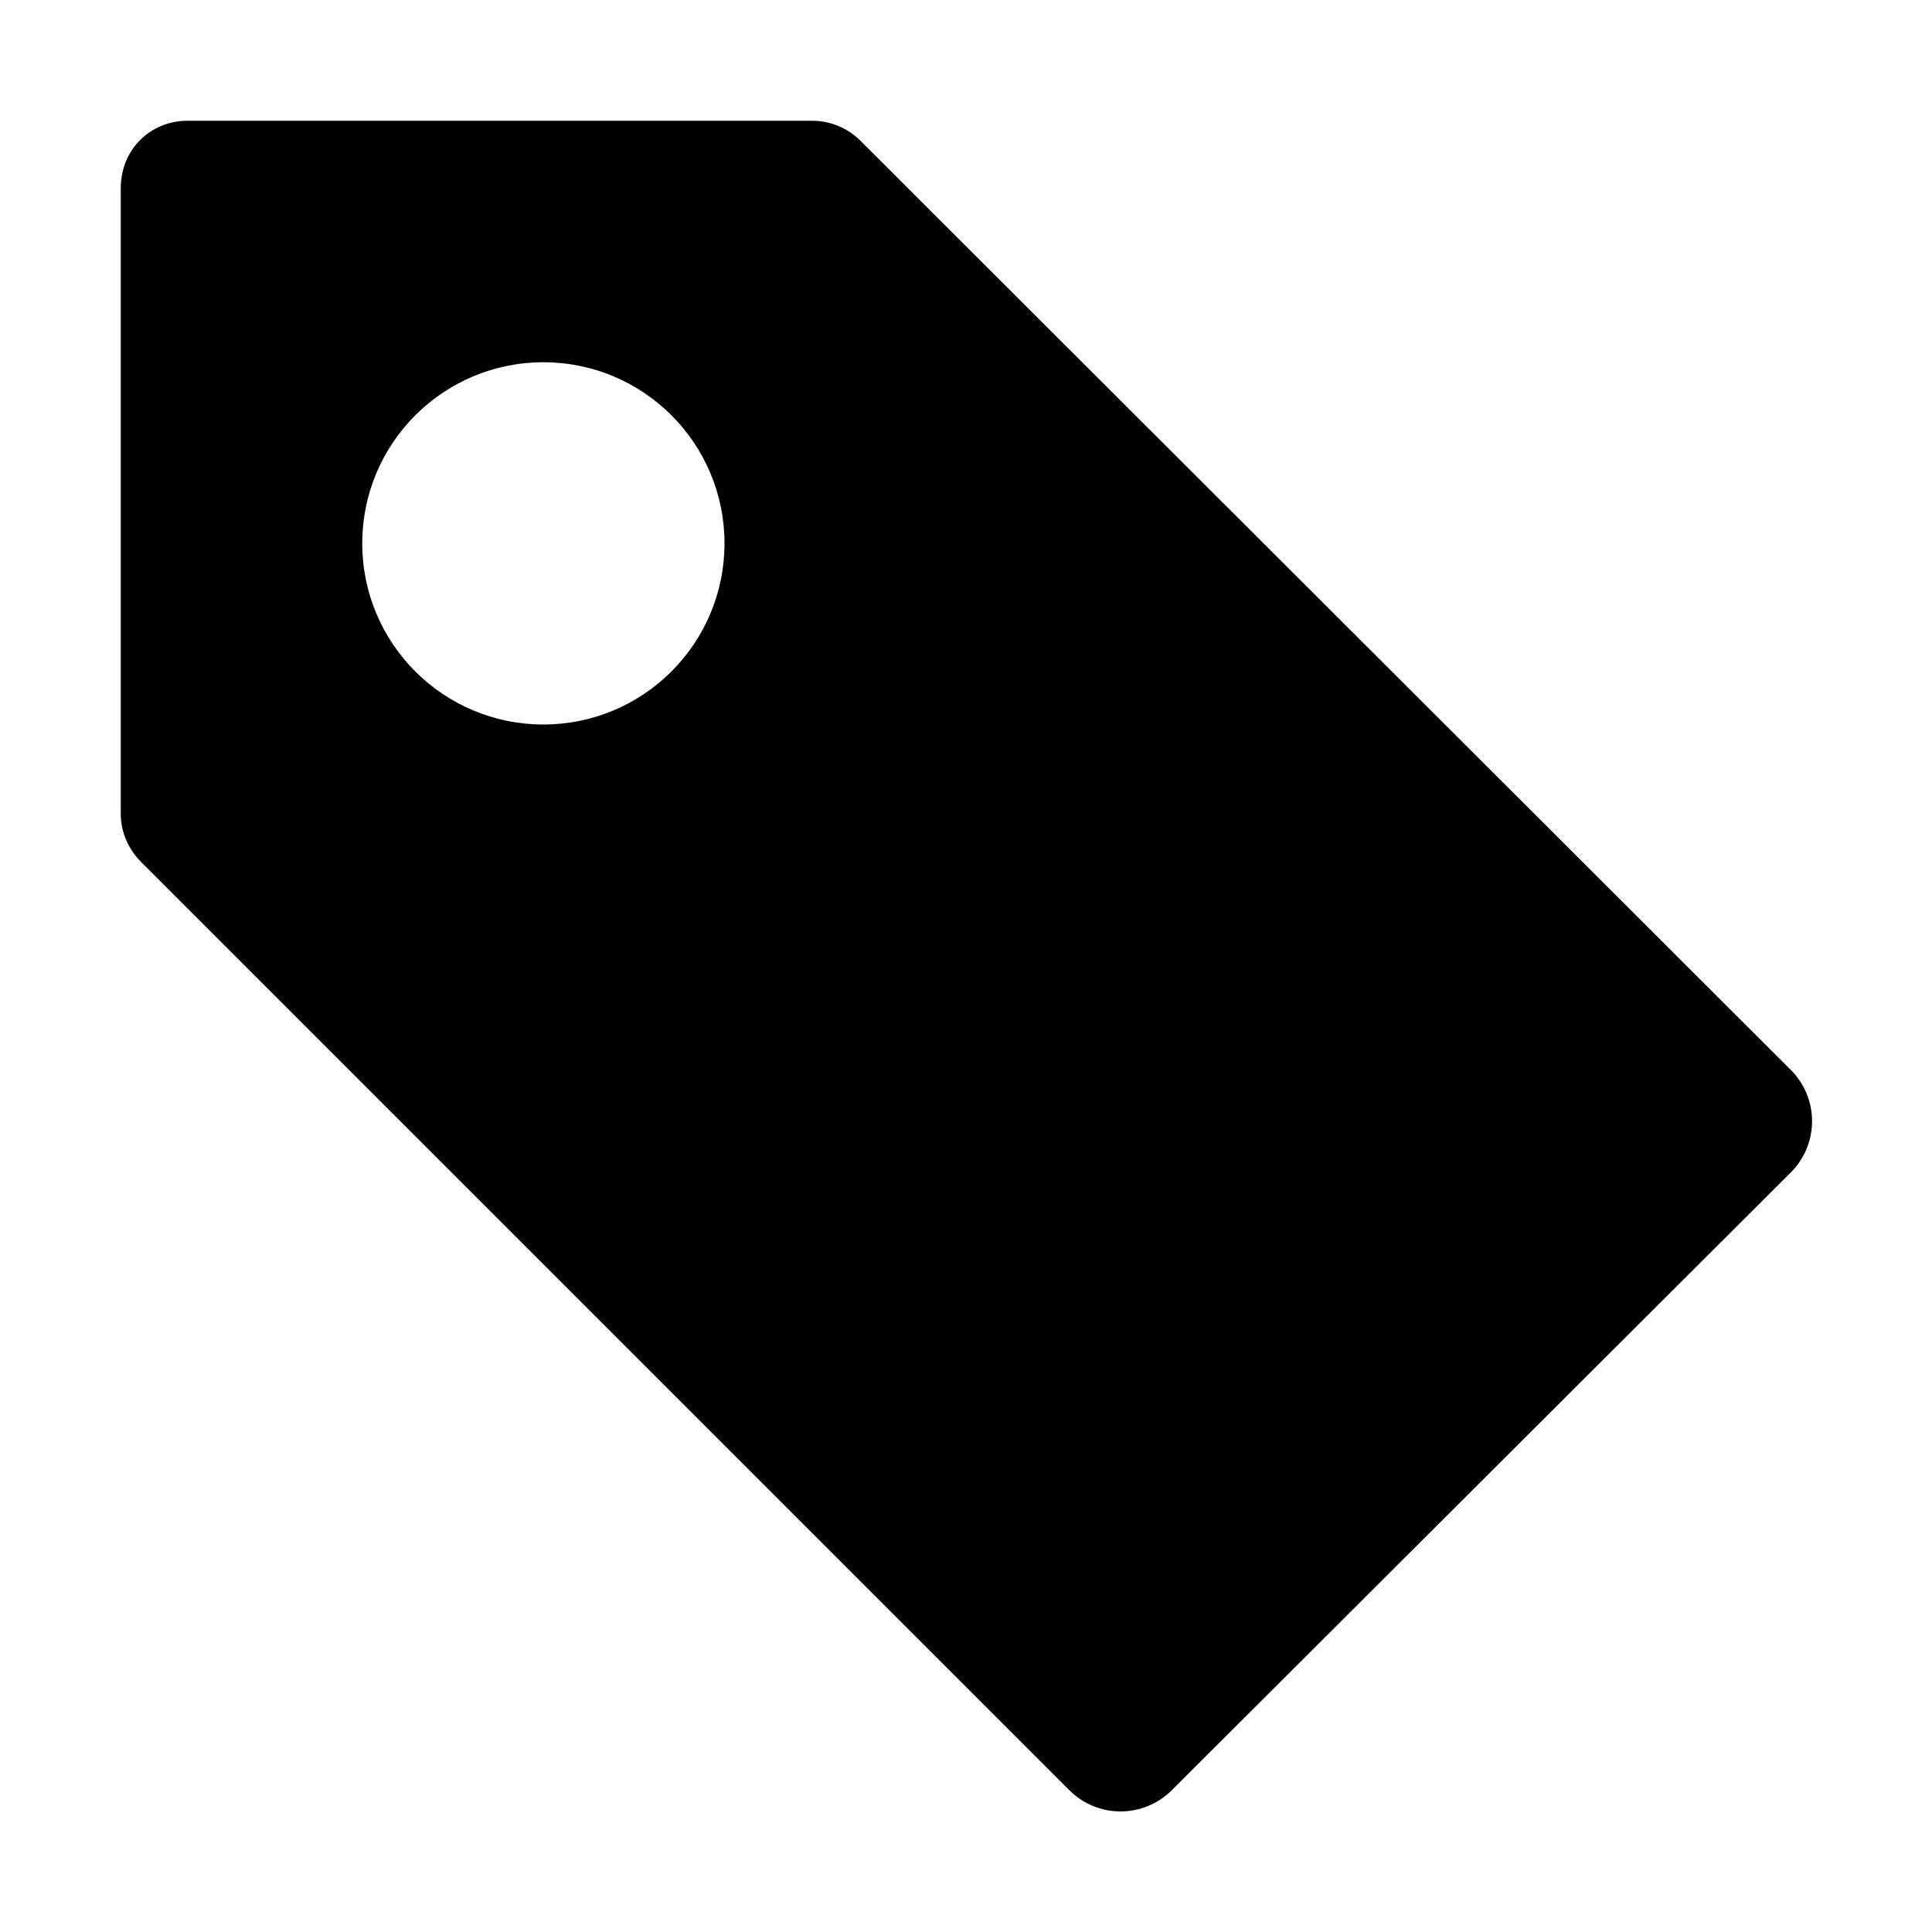
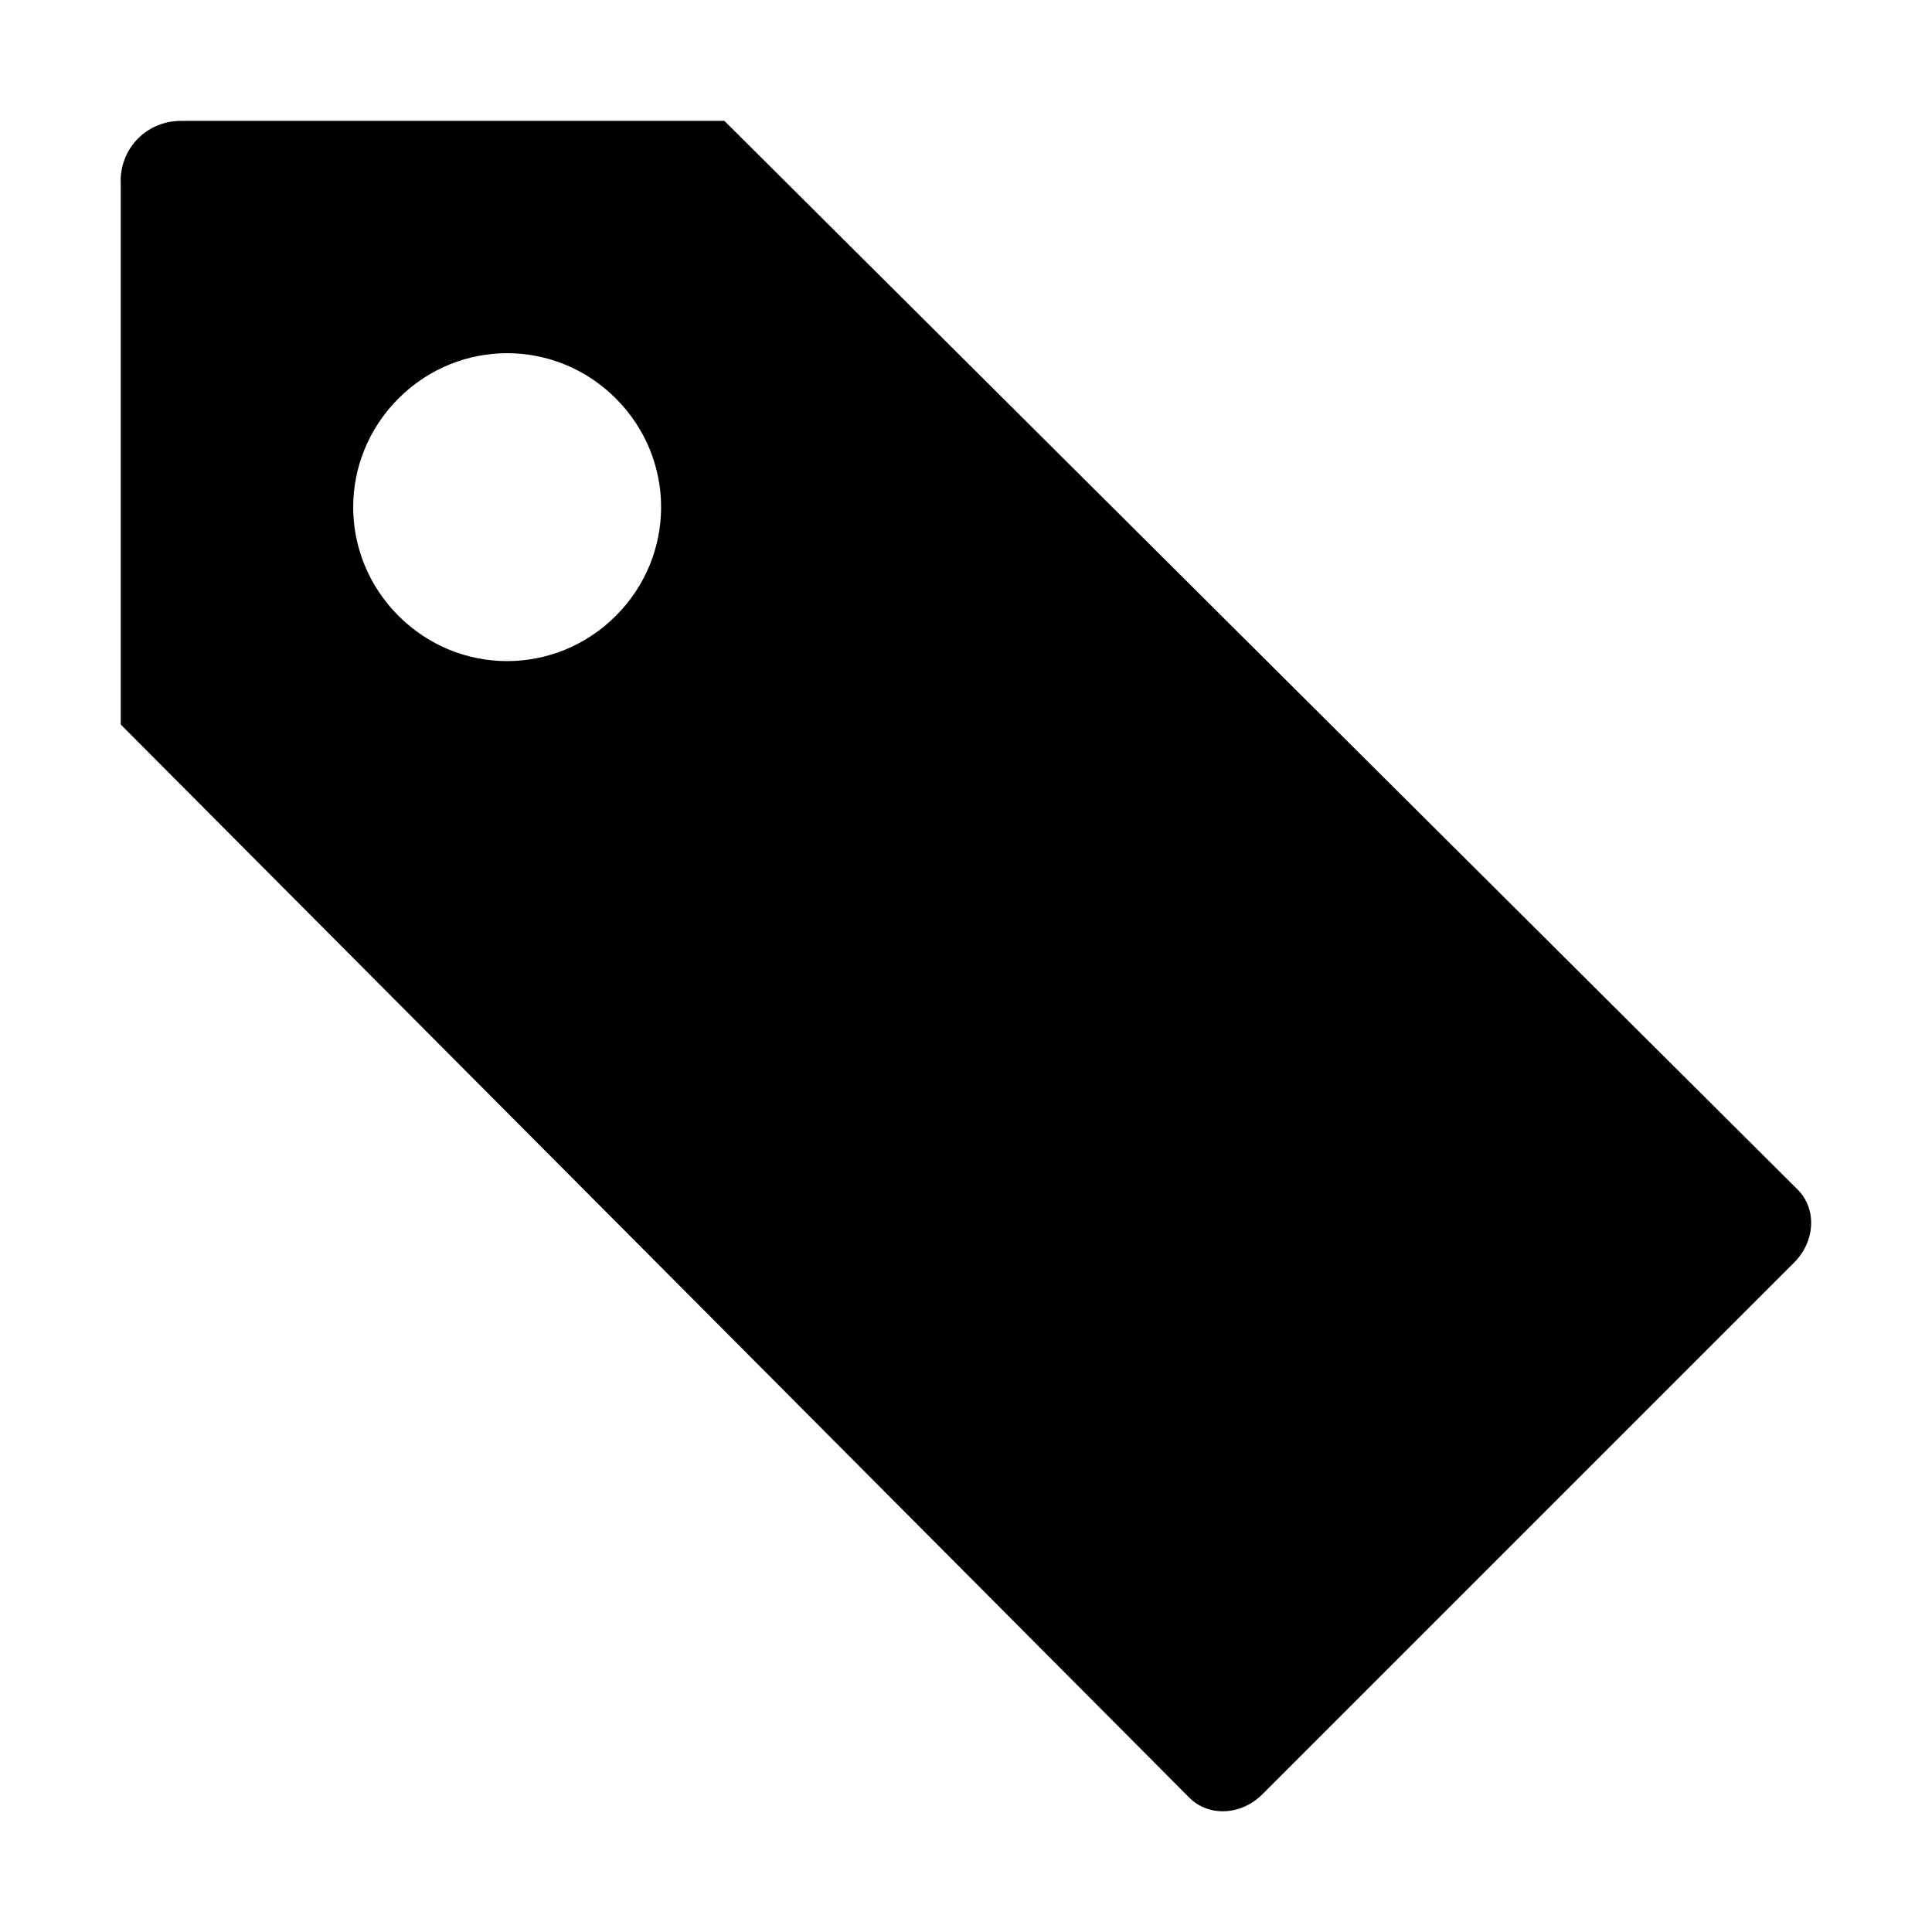
- <svg xmlns="http://www.w3.org/2000/svg" width="16" height="16">
-   <path d="M1.55 1c-.15 0-.29.06-.39.16-.1.1-.16.24-.16.4v5.18c0 .16.07.3.17.4l7.68 7.68a.6.6 0 00.86 0l5.11-5.1a.6.6 0 000-.87L7.14 1.18a.57.57 0 00-.4-.18H1.55zM4.5 3A1.5 1.5 0 016 4.5 1.5 1.5 0 014.5 6 1.5 1.5 0 013 4.5 1.5 1.5 0 014.5 3z" />
+ <svg xmlns="http://www.w3.org/2000/svg" version="1.1" viewbox="0 0 16 16" width="16" height="16">
+   <path d="m1 1.5v4.5l8.85 8.888c0.161 0.161 0.43 0.146 0.604-0.028l4.405-4.405c0.174-0.174 0.189-0.443 0.028-0.604l-8.888-8.85h-4.5c-0.28-0-0.5 0.22-0.5 0.5zm2.3 1.8c0.5-0.5 1.3-0.5 1.8 0s0.5 1.3 0 1.8-1.3 0.5-1.8 0-0.5-1.3 0-1.8z" />
</svg>
